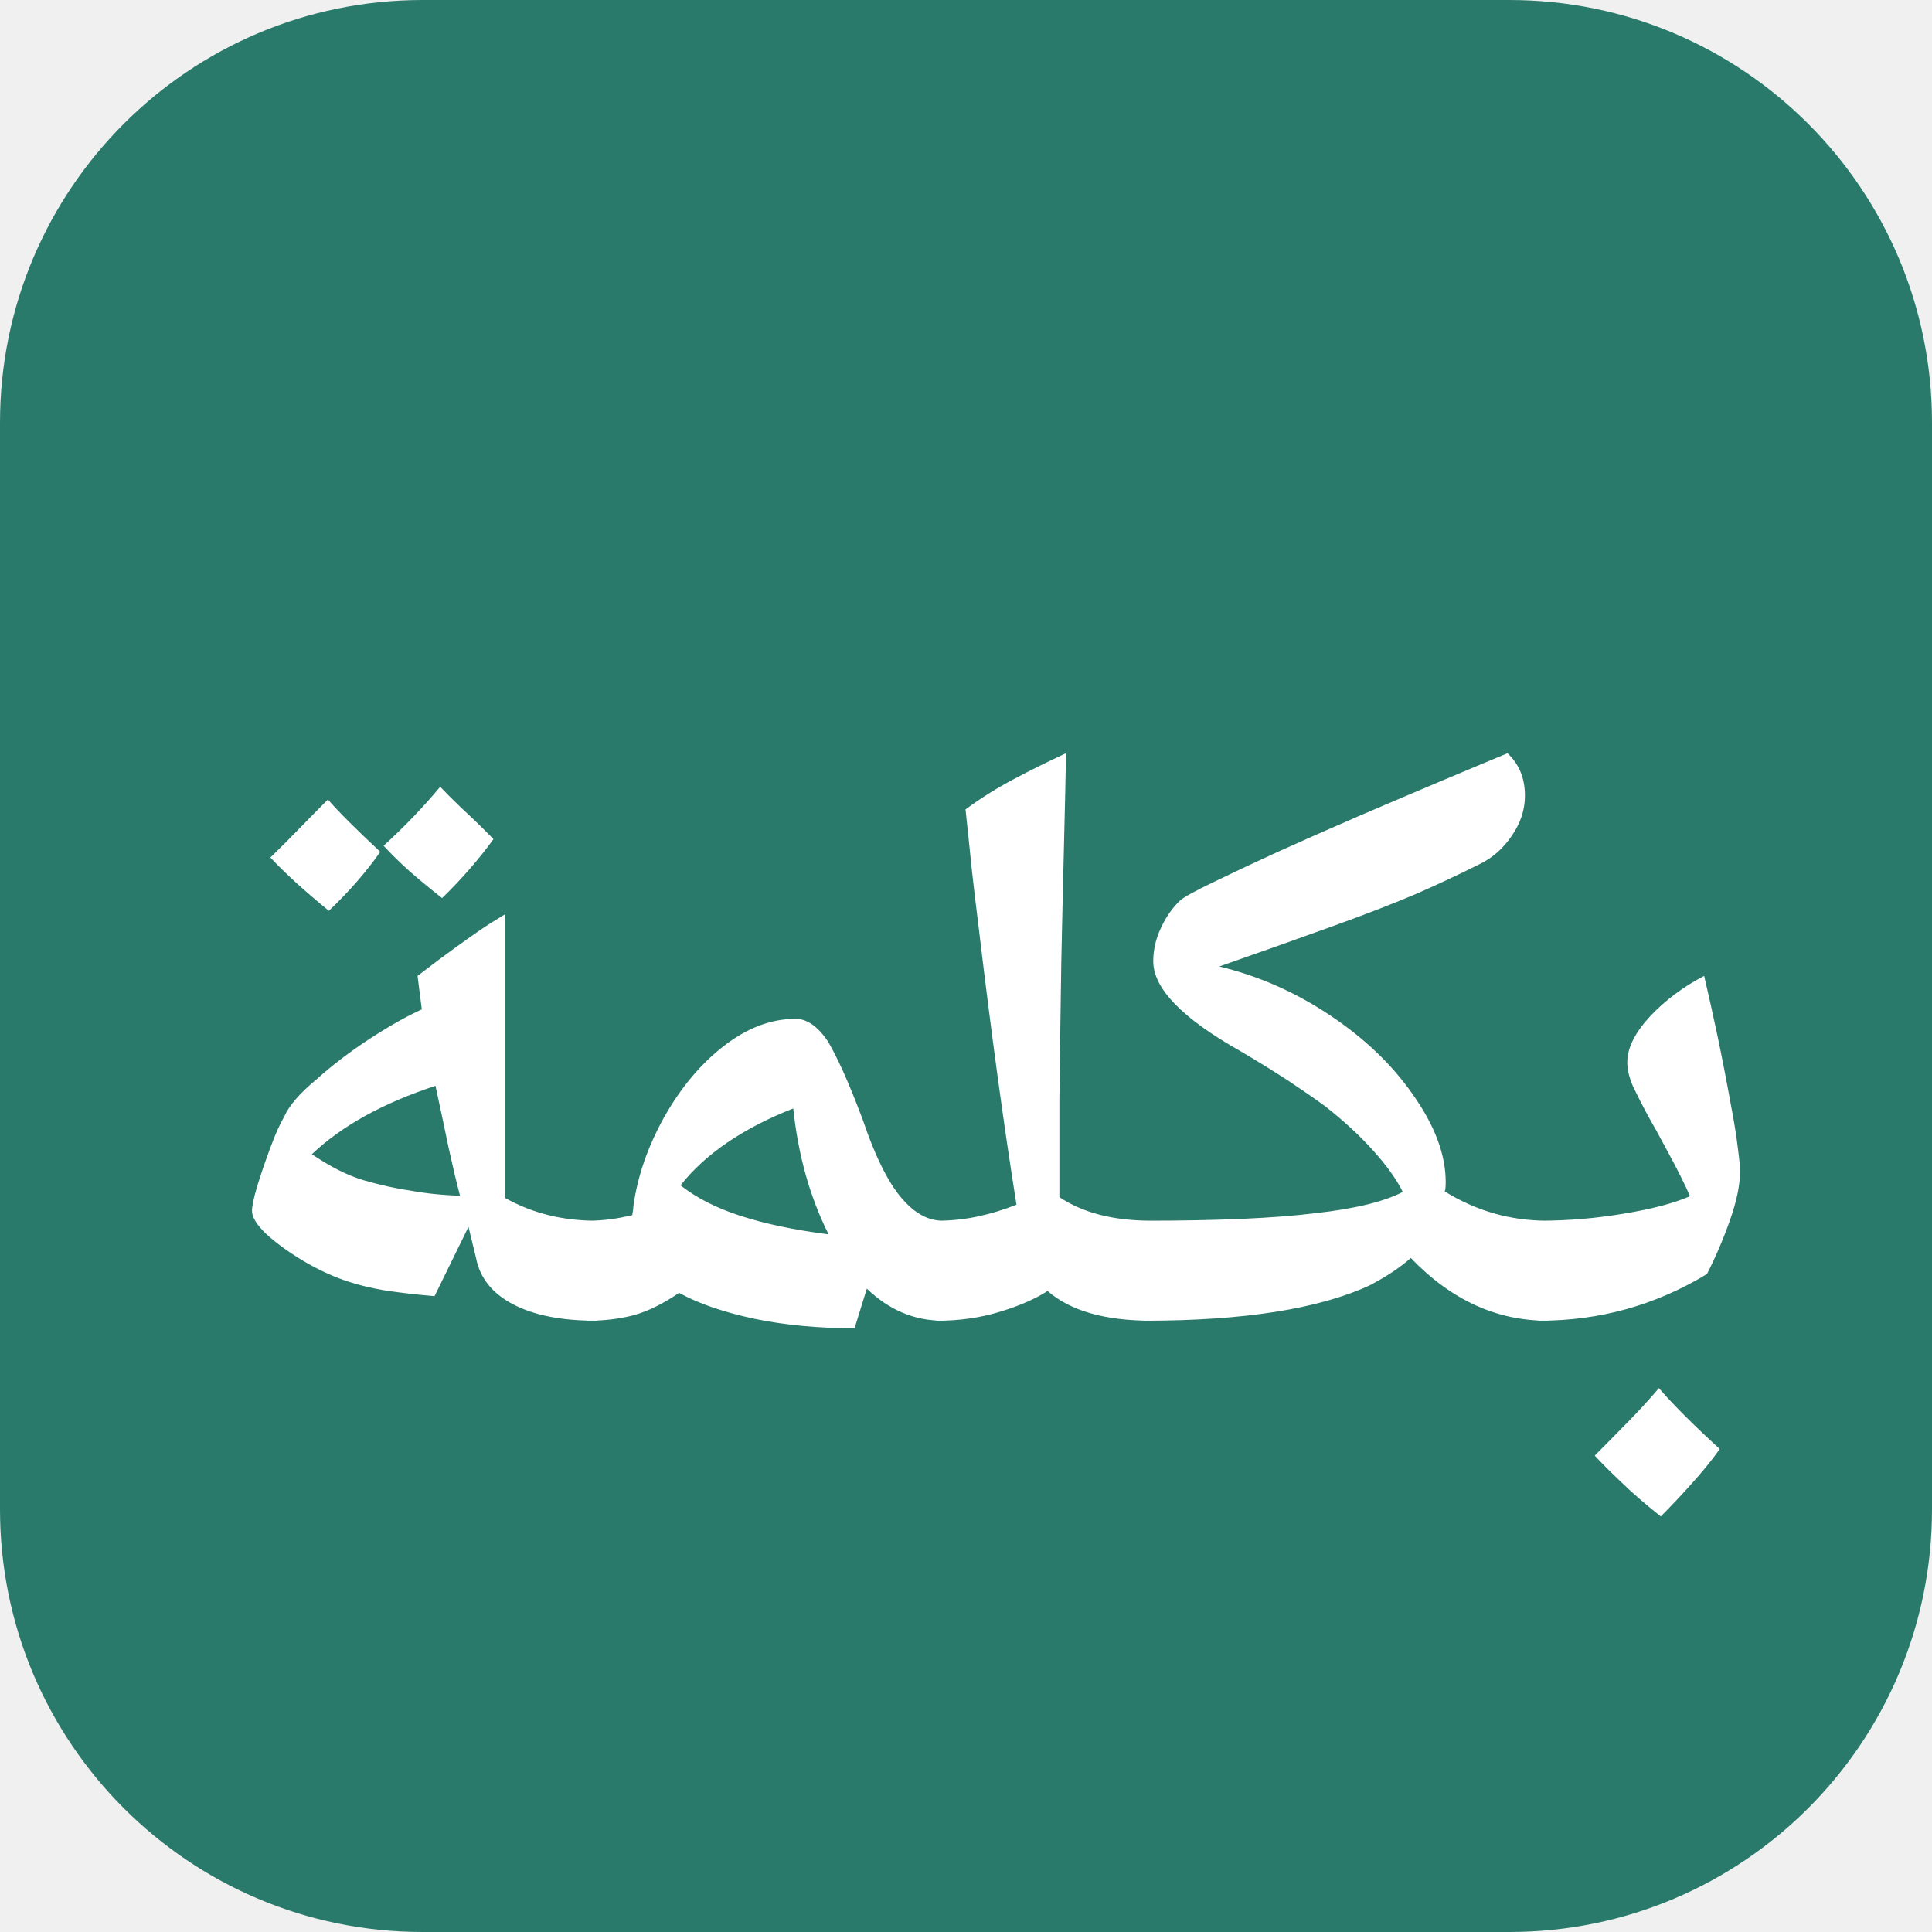
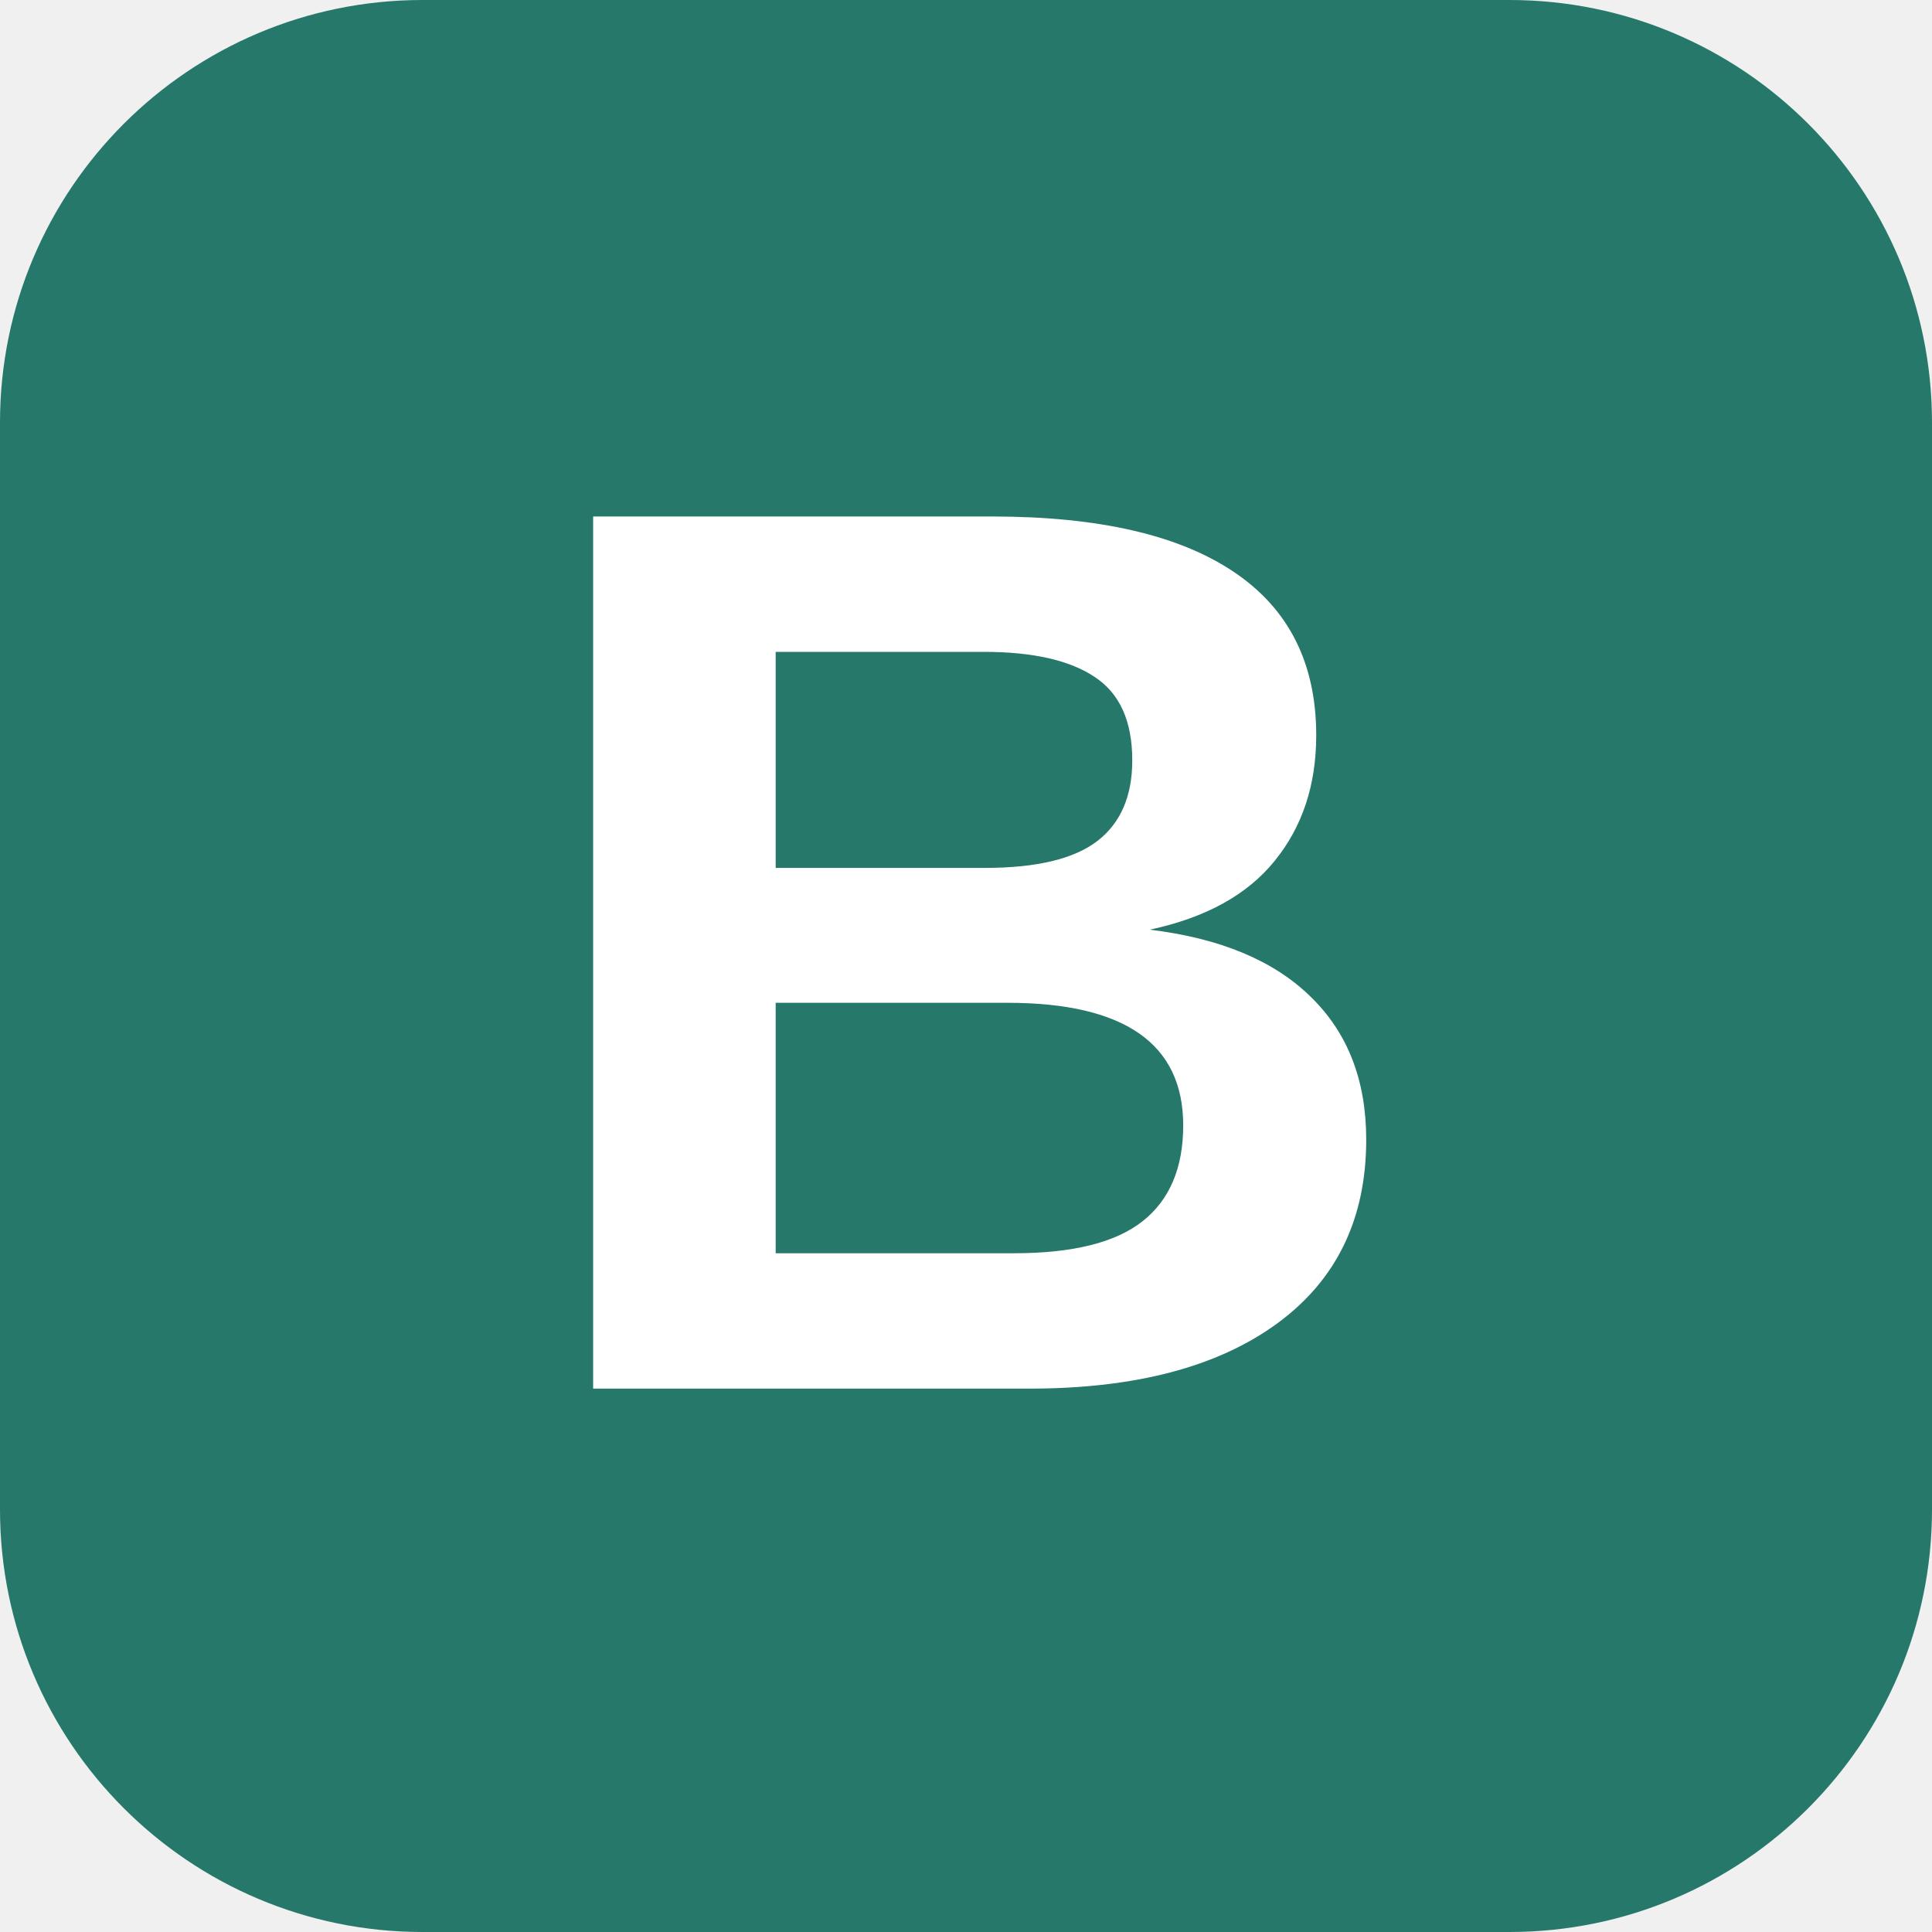
<svg xmlns="http://www.w3.org/2000/svg" viewBox="0 0 64 64">
-   <rect width="64" height="64" rx="14" fill="#2a7a6b" />
-   <text x="32" y="44" text-anchor="middle" font-family="'Tajawal','Noto Naskh Arabic',sans-serif" font-size="28" font-weight="700" fill="#ffffff" direction="rtl">بكلمة</text>
+   <rect width="64" height="64" rx="14" fill="#25786A" />
+   <text x="32" y="46" text-anchor="middle" font-family="Arial,sans-serif" font-weight="bold" font-size="42" fill="white">B</text>
</svg>
